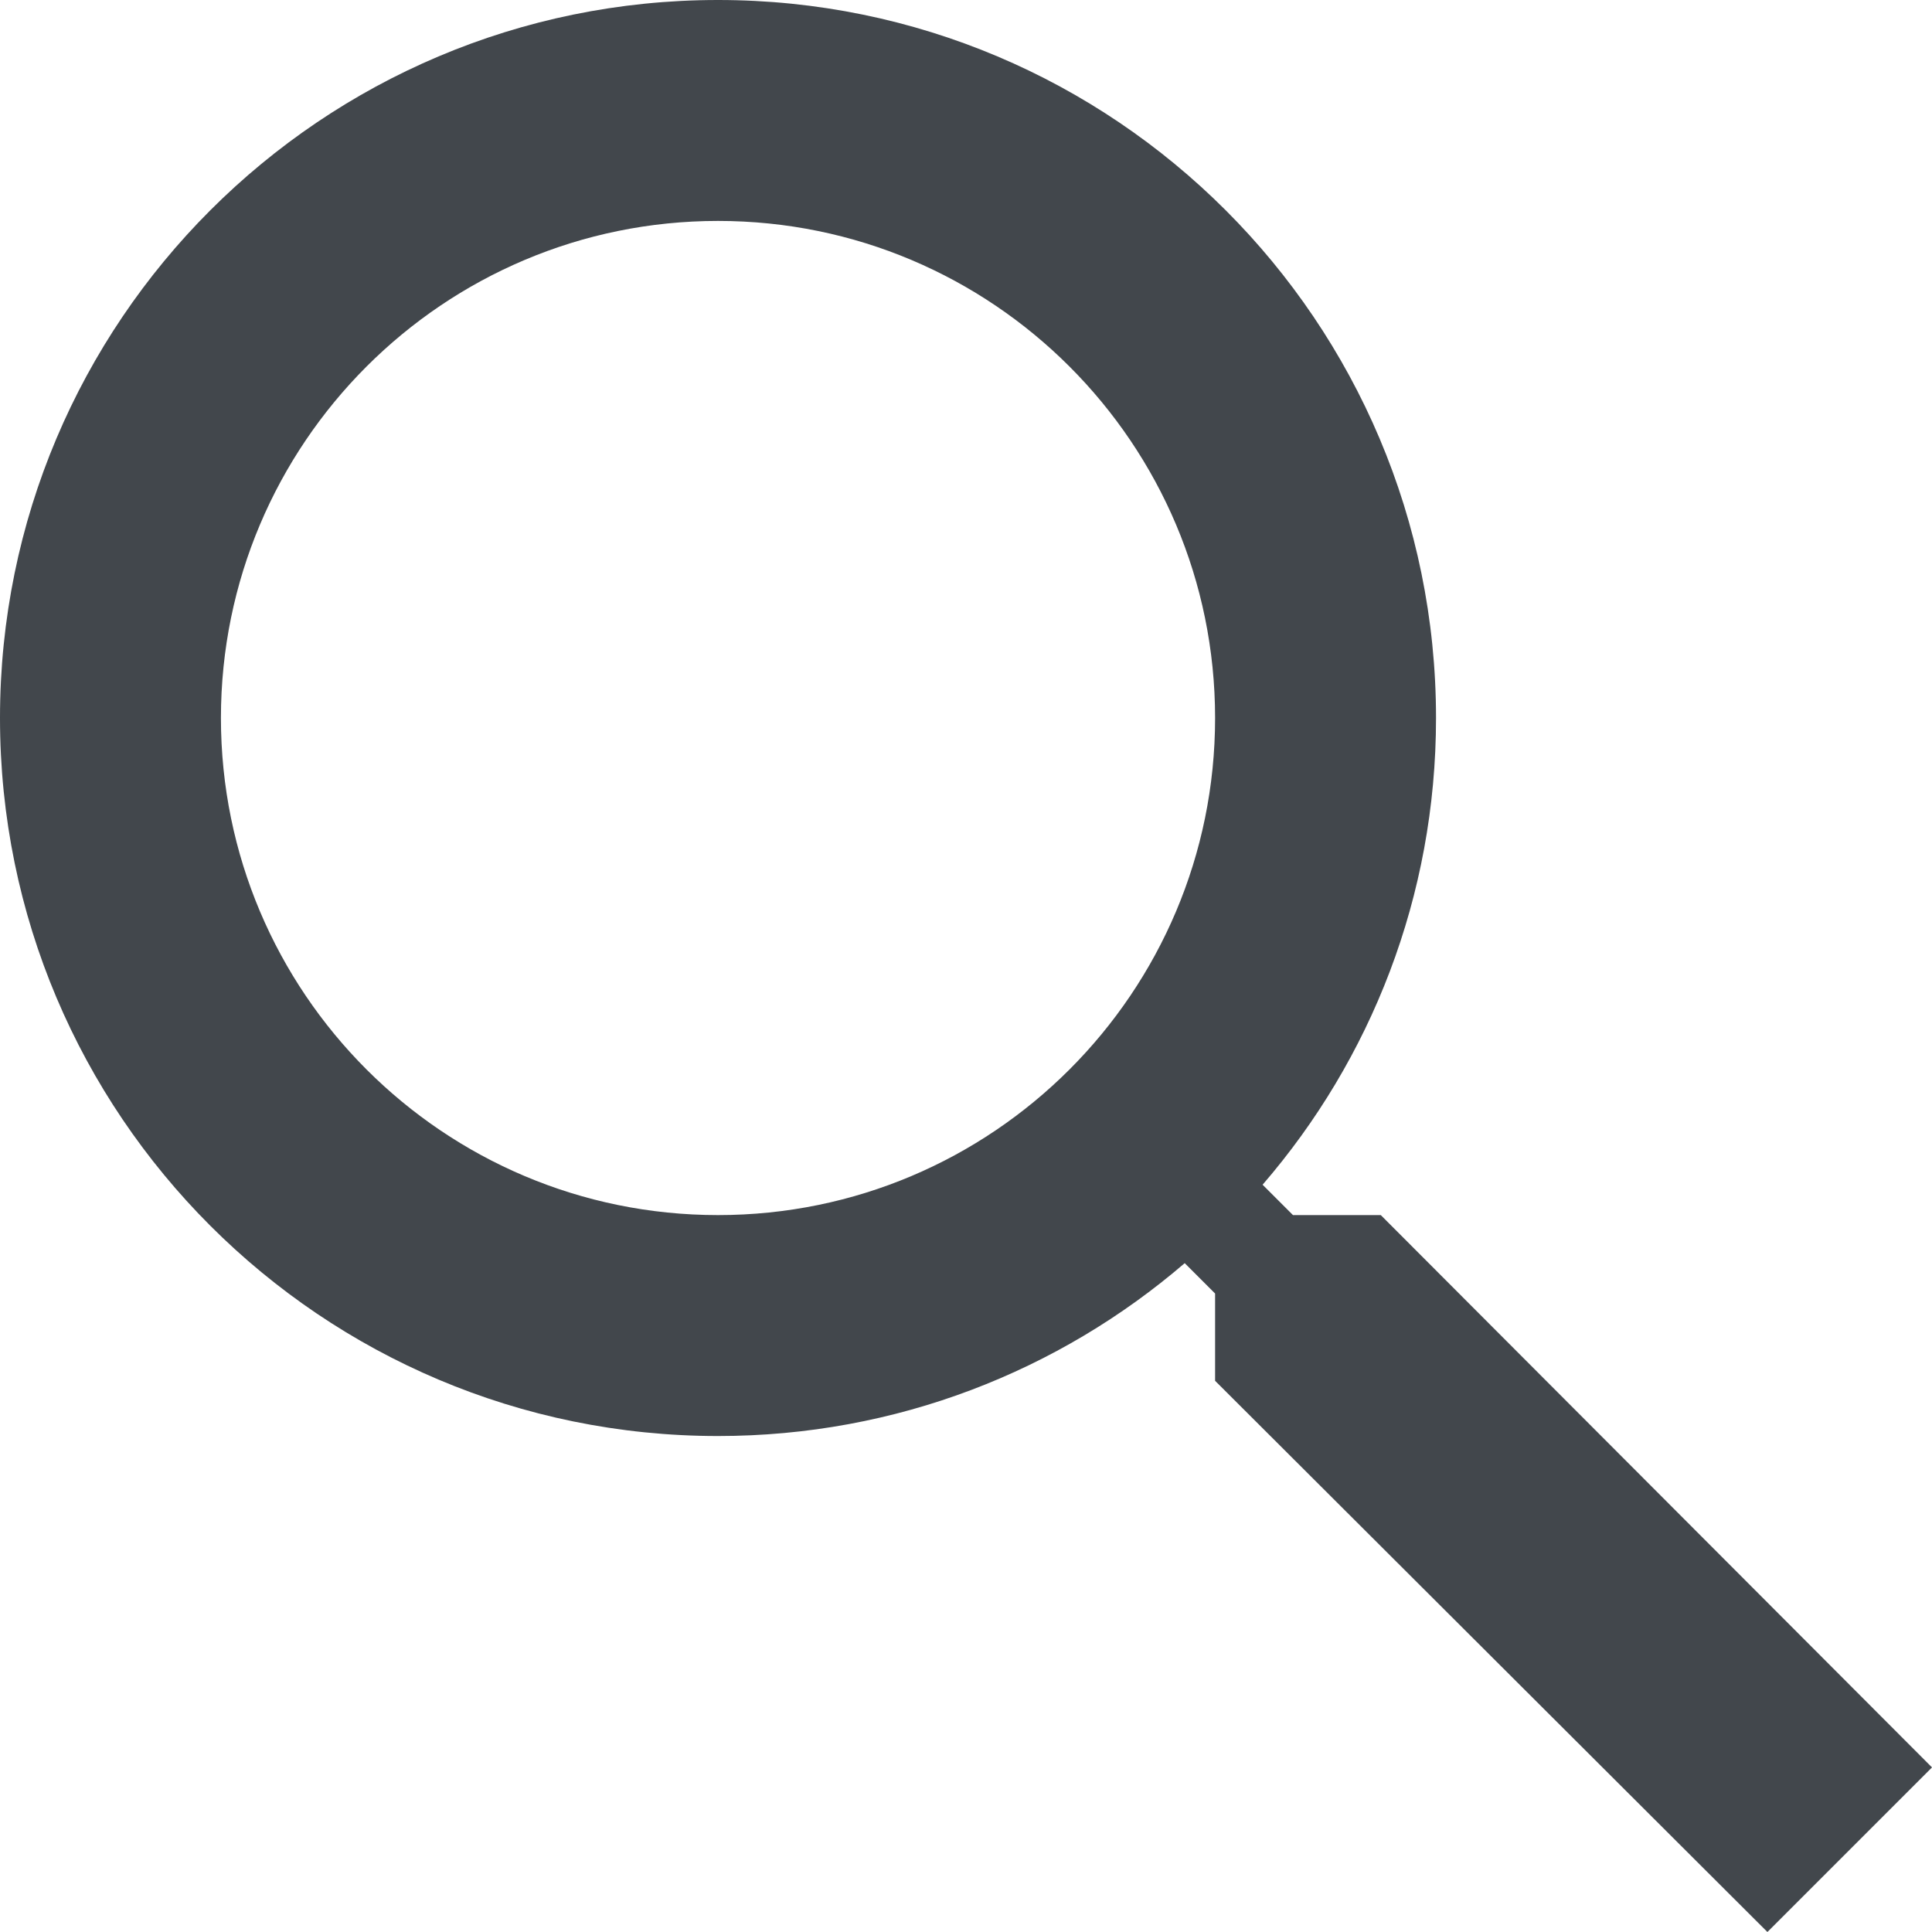
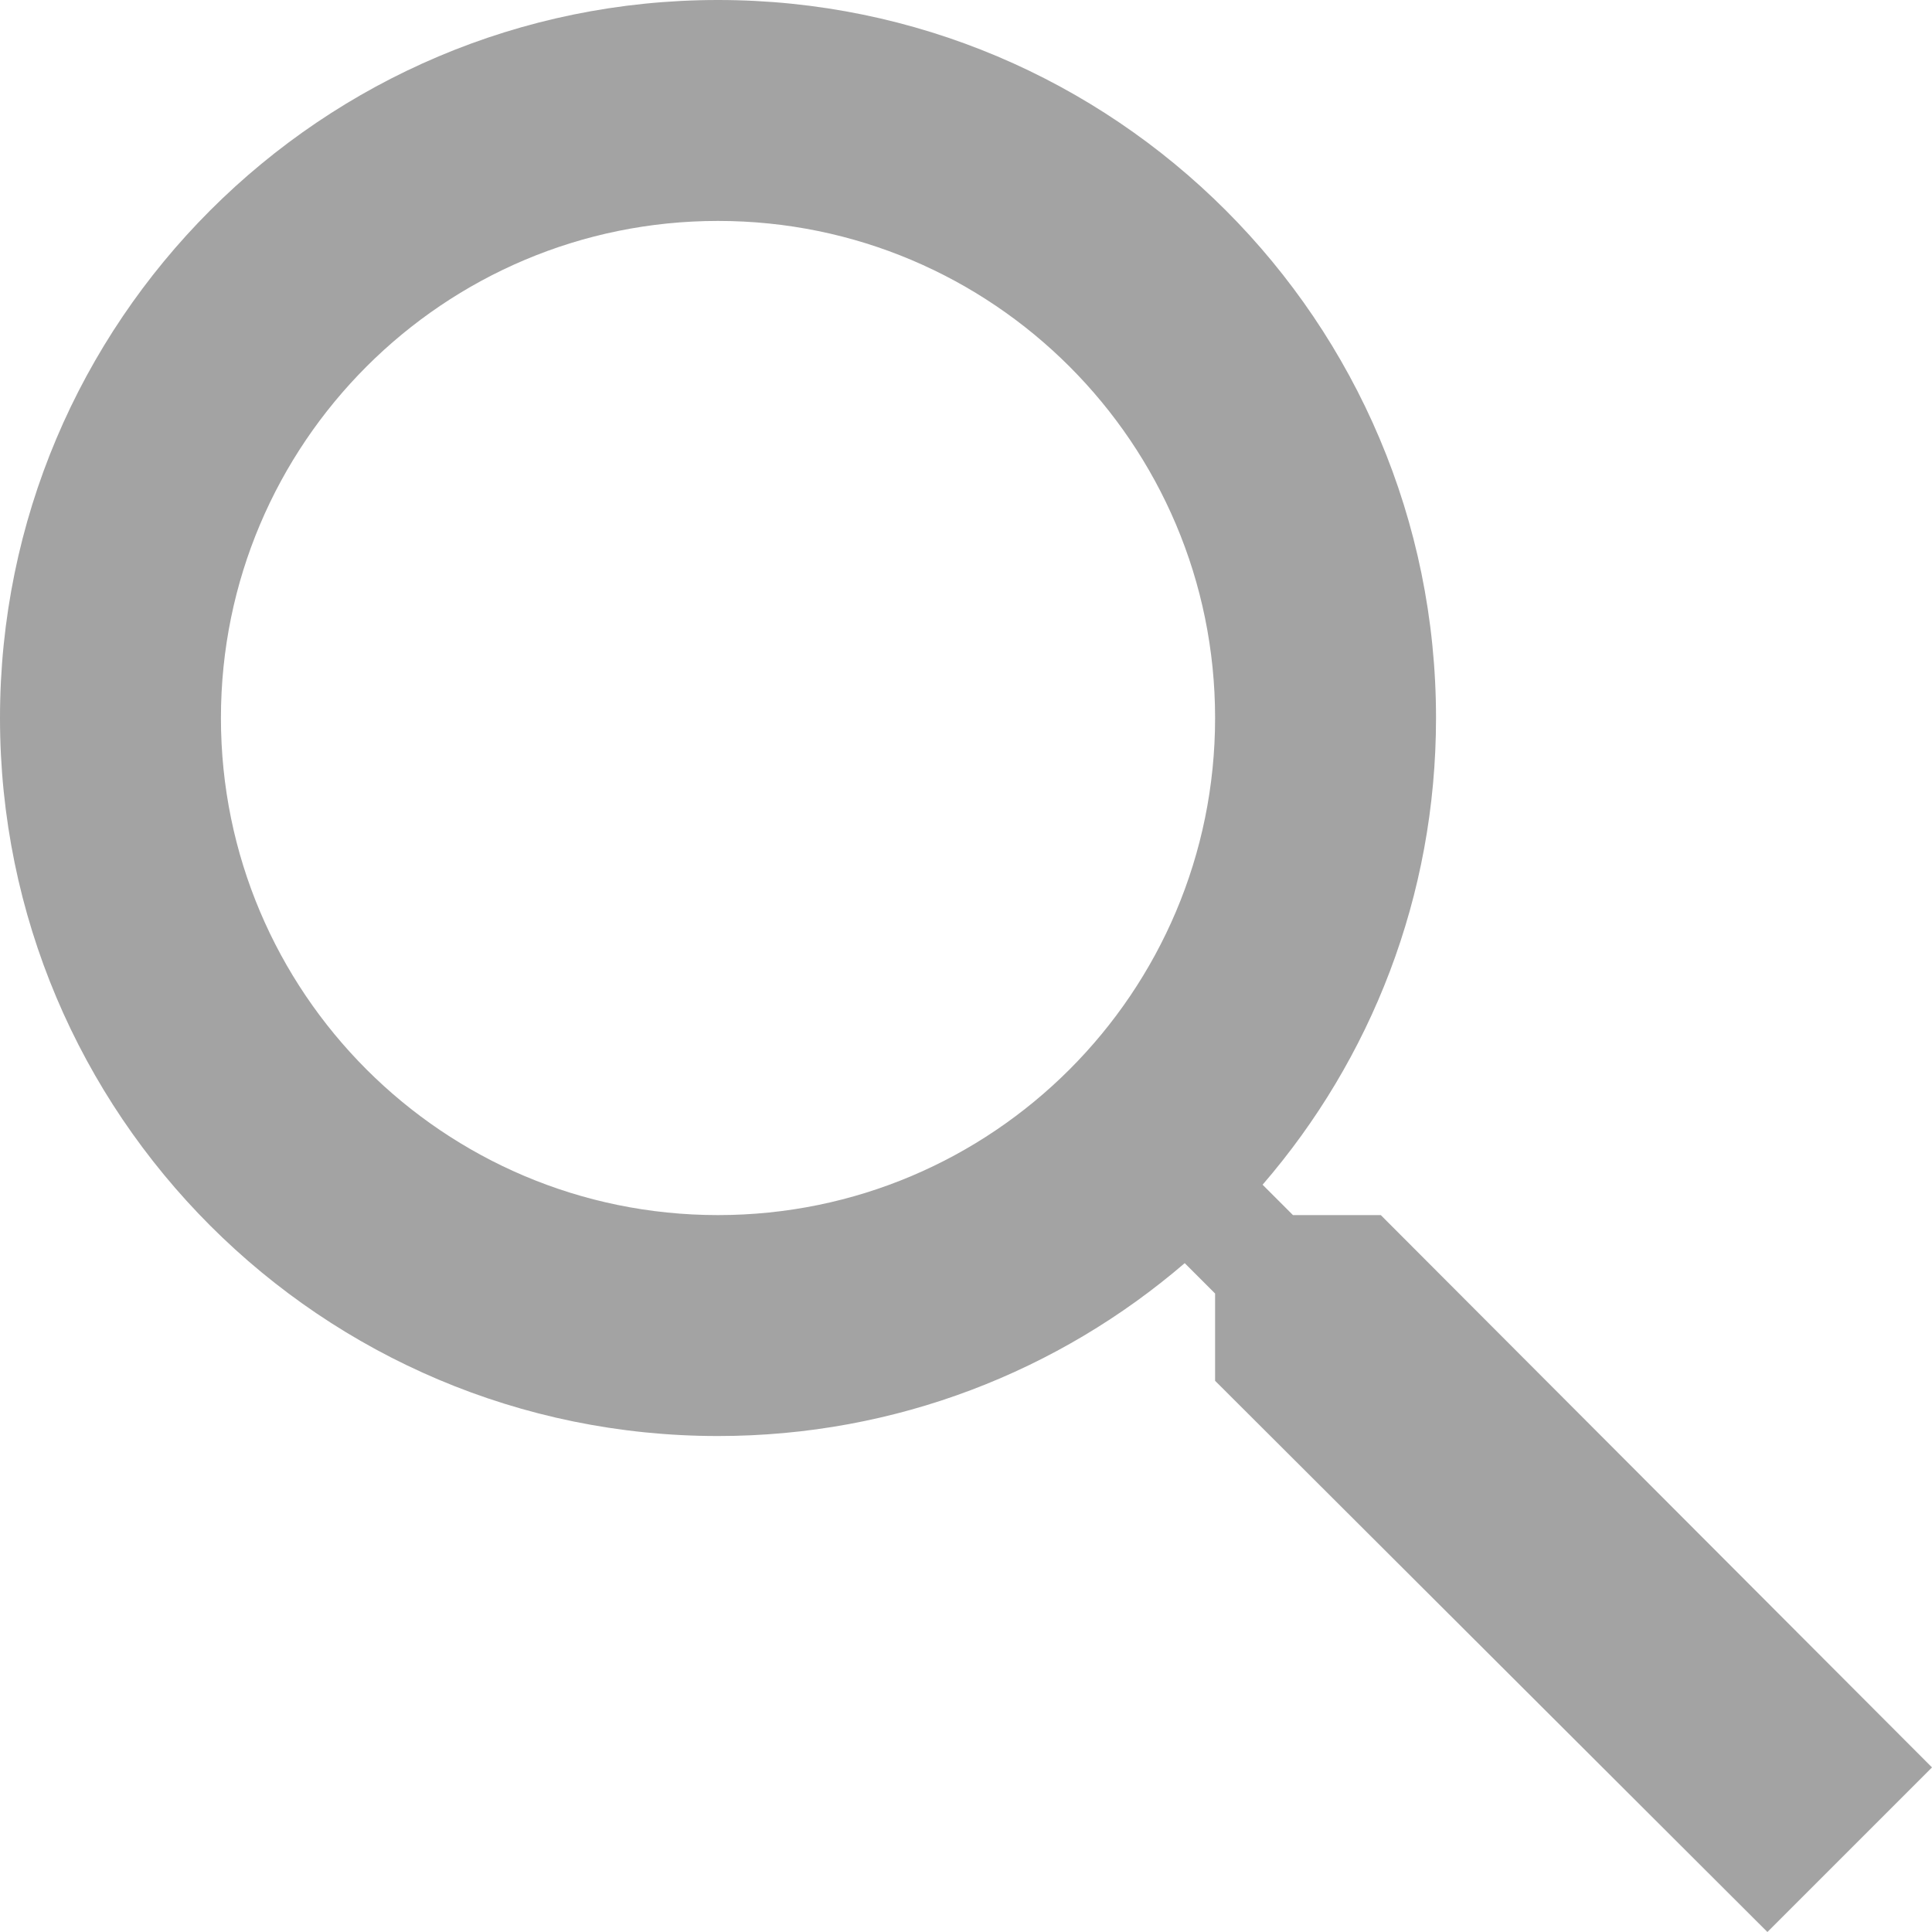
<svg xmlns="http://www.w3.org/2000/svg" version="1.1" id="Capa_1" x="0px" y="0px" viewBox="0 0 373.12 373.12" style="enable-background:new 0 0 373.12 373.12;" xml:space="preserve" width="512px" height="512px">
  <g>
    <g>
      <g>
-         <path d="M266.667,234.667h-16.96l-5.867-5.867c20.907-24.213,33.493-55.68,33.493-90.133C277.333,62.08,215.253,0,138.667,0    S0,62.08,0,138.667s62.08,138.667,138.667,138.667c34.453,0,65.92-12.587,90.133-33.387l5.867,5.867v16.853L341.333,373.12    l31.787-31.787L266.667,234.667z M138.667,234.667c-53.013,0-96-42.987-96-96c0-53.013,42.987-96,96-96c53.013,0,96,42.987,96,96    C234.667,191.68,191.68,234.667,138.667,234.667z" data-original="#000000" class="active-path" data-old_color="#000000" fill="#42474C" />
+         <path d="M266.667,234.667h-16.96l-5.867-5.867c20.907-24.213,33.493-55.68,33.493-90.133C277.333,62.08,215.253,0,138.667,0    S0,62.08,0,138.667s62.08,138.667,138.667,138.667c34.453,0,65.92-12.587,90.133-33.387l5.867,5.867v16.853L341.333,373.12    l31.787-31.787L266.667,234.667z M138.667,234.667c-53.013,0-96-42.987-96-96c0-53.013,42.987-96,96-96c53.013,0,96,42.987,96,96    C234.667,191.68,191.68,234.667,138.667,234.667z" data-original="#000000" class="active-path" data-old_color="#000000" fill="#a3a3a3" />
      </g>
    </g>
  </g>
</svg>
